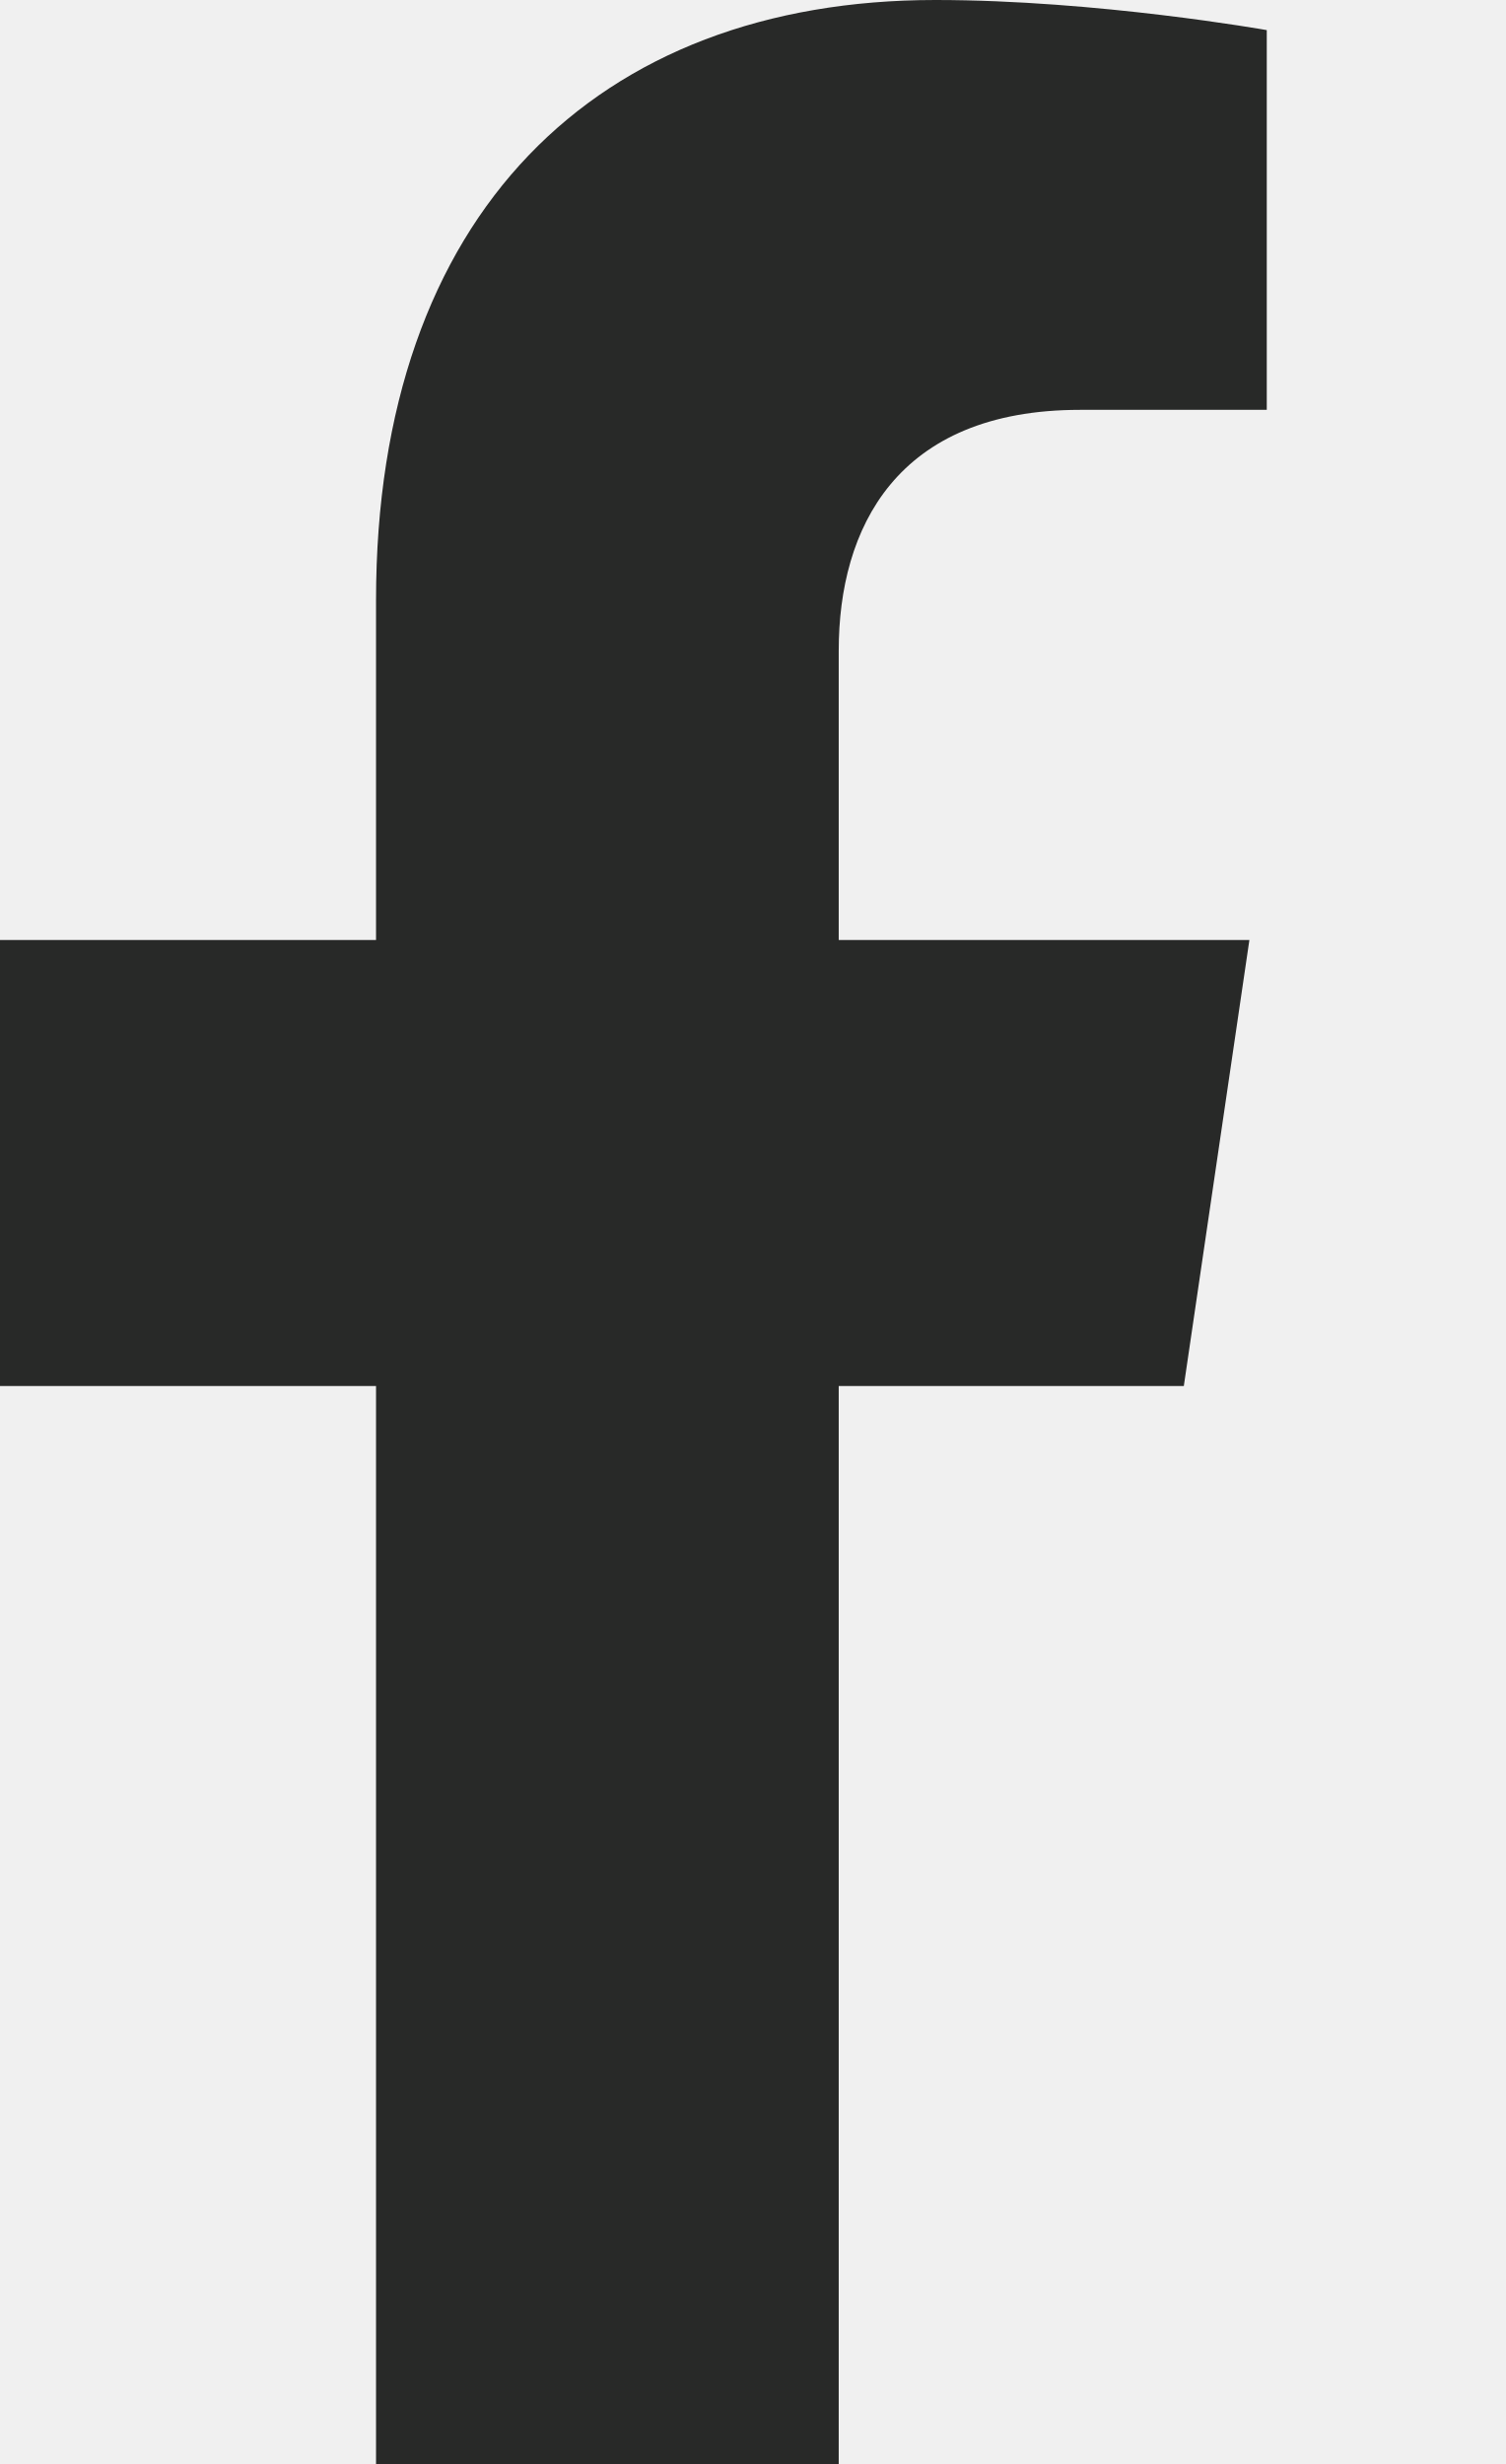
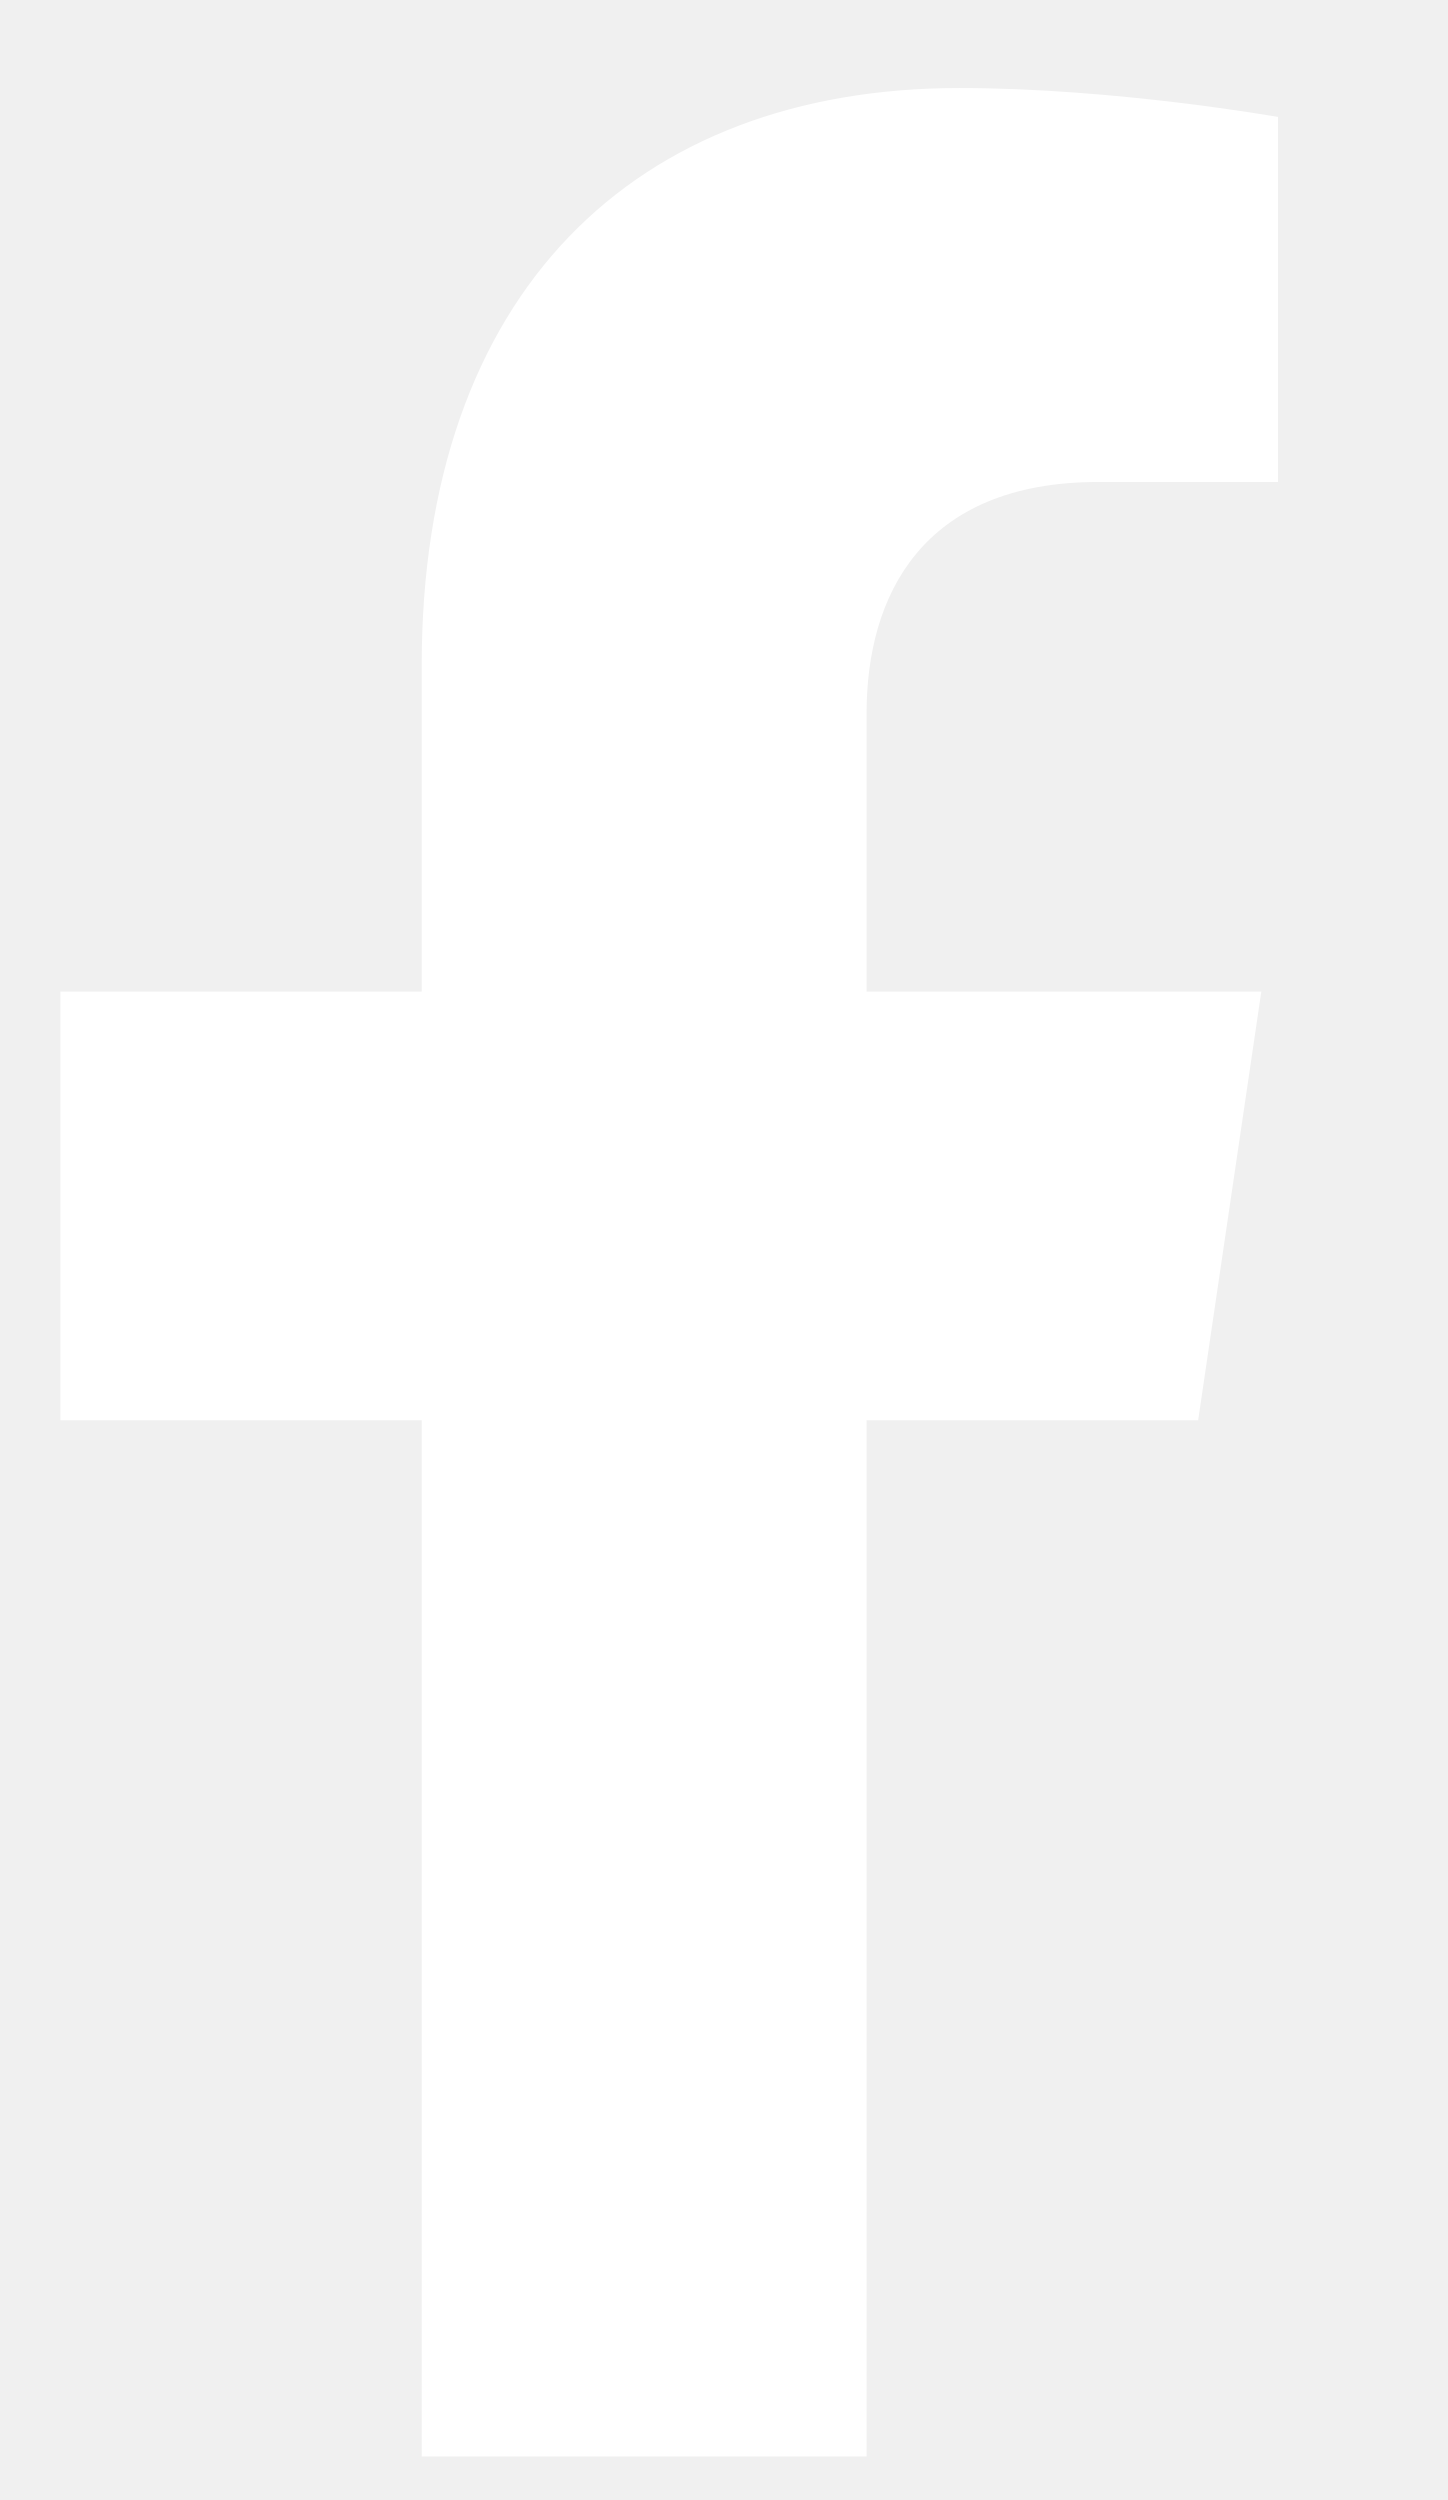
- <svg xmlns="http://www.w3.org/2000/svg" width="11" height="18" viewBox="0 0 11 18" fill="none">
-   <path d="M8.648 10.125L9.127 6.867H6.127V4.753C6.127 3.862 6.546 2.994 7.89 2.994H9.254V0.22C9.254 0.22 8.016 0 6.833 0C4.362 0 2.747 1.56 2.747 4.385V6.867H0V10.125H2.747V18H6.127V10.125H8.648Z" fill="#282928" />
+ <svg xmlns="http://www.w3.org/2000/svg" width="11" height="19" viewBox="0 0 11 19" fill="none">
+   <g clip-path="url(#clip0_1151_490)">
+     <path d="M9.106 10.794L9.586 7.536H6.586V5.422C6.586 4.531 7.005 3.663 8.349 3.663H9.713V0.889C9.713 0.889 8.475 0.669 7.291 0.669C4.82 0.669 3.205 2.229 3.205 5.054V7.536H0.459V10.794H3.205V18.669H6.586V10.794H9.106Z" fill="white" />
+   </g>
+   <defs>
+     <clipPath id="clip0_1151_490">
+       <rect width="10.125" height="18" fill="white" transform="translate(0.45874 0.668945)" />
+     </clipPath>
+   </defs>
</svg>
